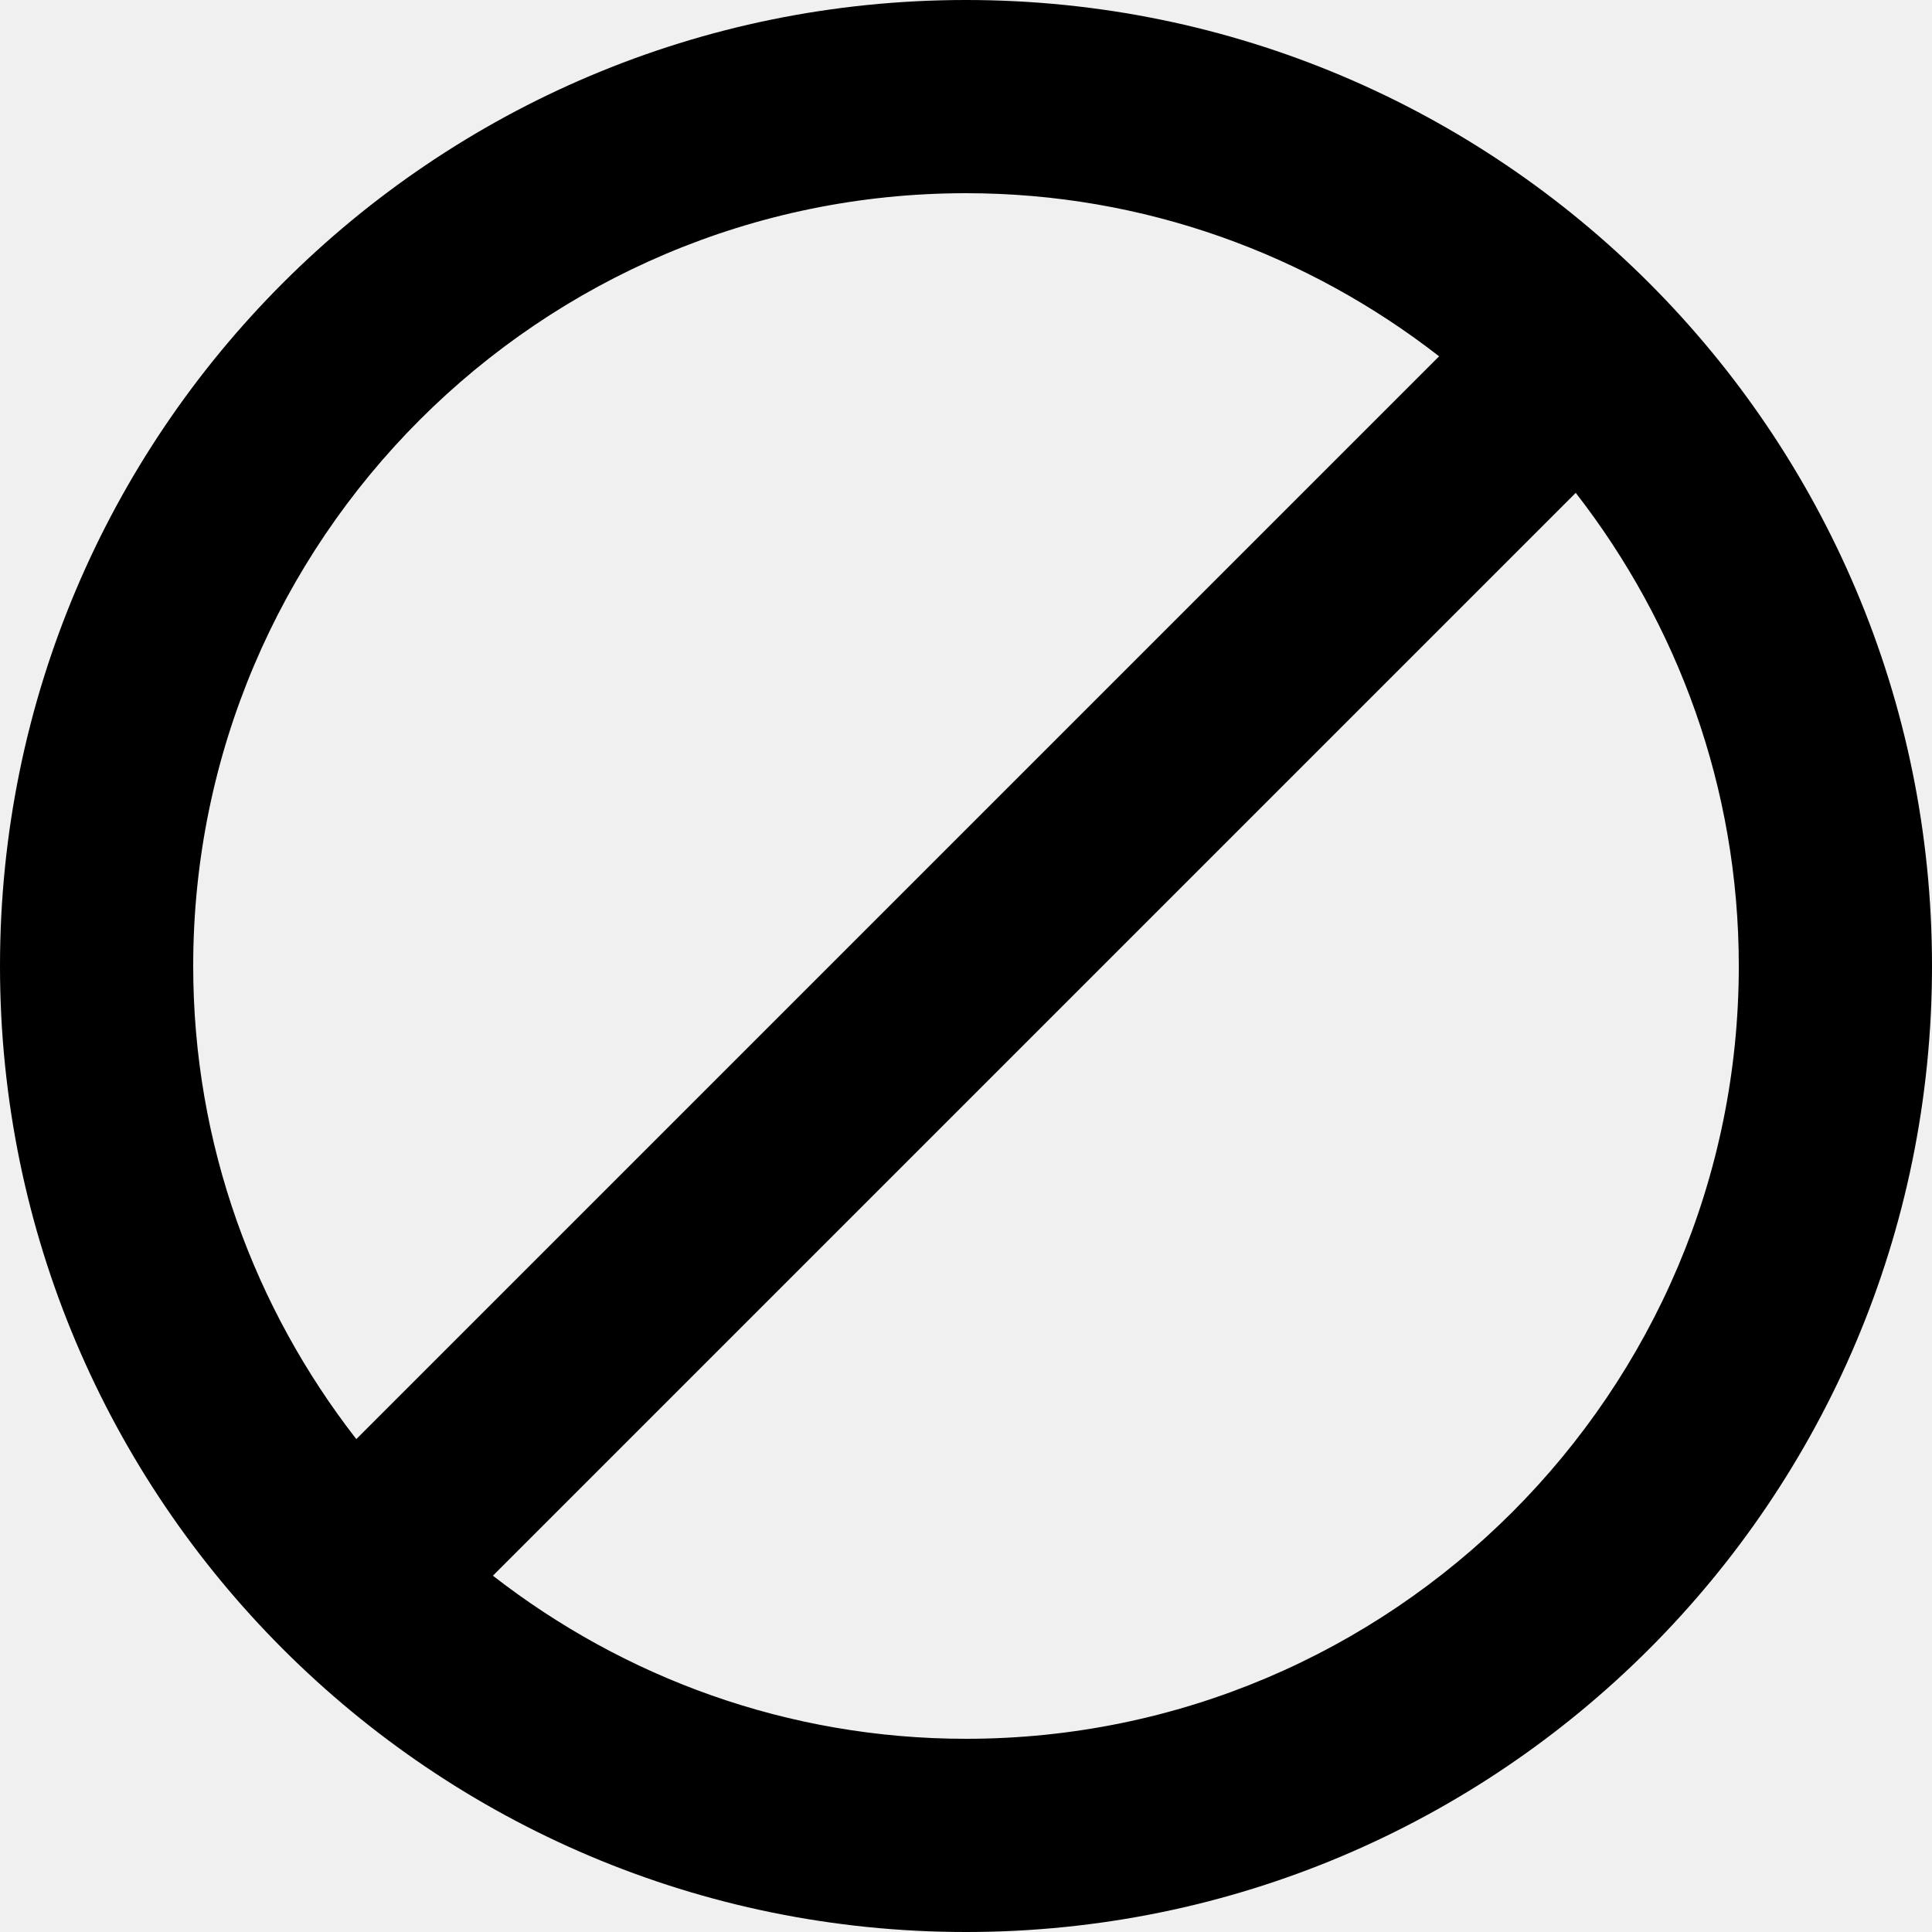
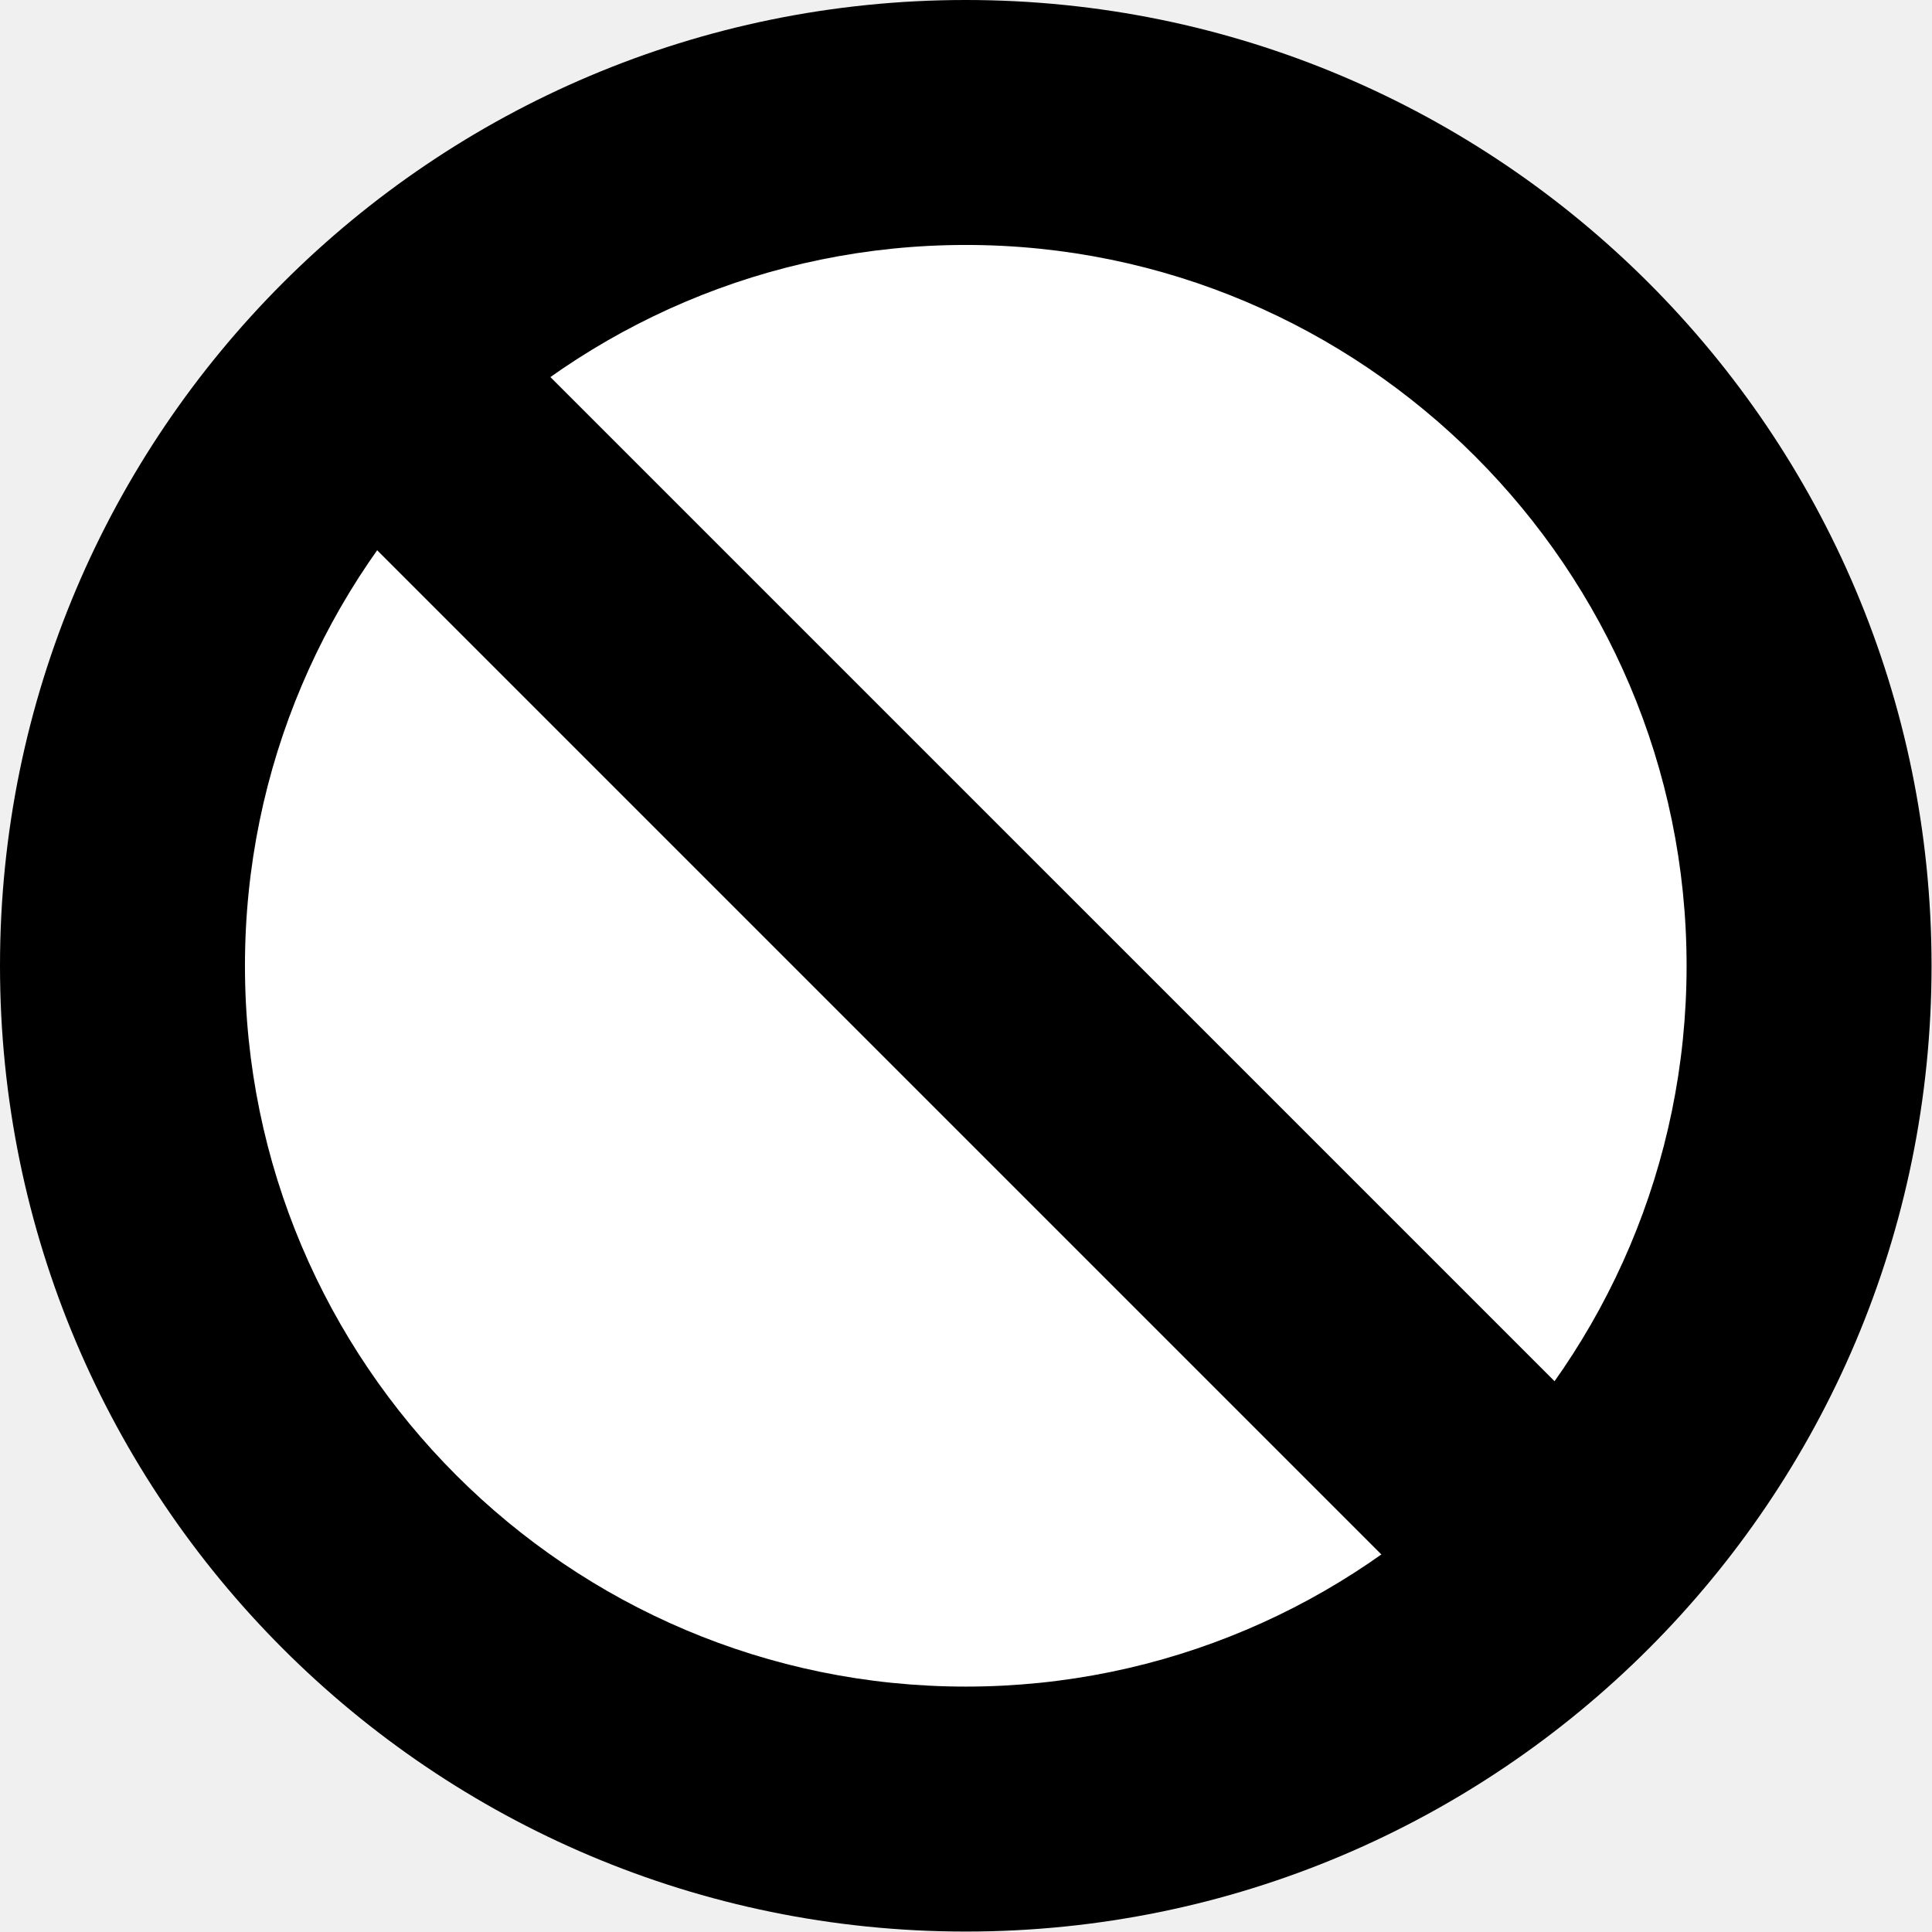
- <svg xmlns="http://www.w3.org/2000/svg" version="1.1" id="Capa_1" x="0px" y="0px" viewBox="0 0 40 40" style="enable-background:new 0 0 40 40;" xml:space="preserve" height="15" width="15">
-   <g id="no_1_">
-     <g>
-       <path d="M20,0C8.954,0,0,8.954,0,20c0,11.046,8.954,20,20,20c11.046,0,20-8.954,20-20C40,8.954,31.046,0,20,0z M4,20    c0-8.822,7.178-16,16-16c3.691,0,7.085,1.269,9.795,3.377L7.377,29.795C5.269,27.085,4,23.691,4,20z M20,36    c-3.691,0-7.085-1.269-9.795-3.377l22.419-22.419C34.731,12.915,36,16.309,36,20C36,28.823,28.823,36,20,36z" />
-     </g>
+ <svg xmlns="http://www.w3.org/2000/svg" version="1.1" id="Layer_1" x="0px" y="0px" viewBox="0 0 426.7 426.7" style="enable-background:new 0 0 426.7 426.7;" xml:space="preserve" height="15" width="15">
+   <style type="text/css">
+ 	.st0{fill:#FFFFFF;}
+ </style>
+   <path class="st0" d="M213,378c-91.5,0-166-74.5-166-166S121.5,46,213,46s166,74.5,166,166S304.5,378,213,378z" />
+   <g>
+     <path d="M213.3,0C95.5,0,0,95.5,0,213.3s95.5,213.3,213.3,213.3c117.8,0,213.3-95.5,213.3-213.3S331.1,0,213.3,0z M213.3,372.5   c-87.8,0-159.2-71.4-159.2-159.2S125.6,54.1,213.3,54.1s159.2,71.4,159.2,159.2S301.1,372.5,213.3,372.5z" />
+     <rect x="186.3" y="17.1" transform="matrix(0.7071 -0.7071 0.7071 0.7071 -88.3642 213.3302)" width="54.1" height="392.5" />
  </g>
-   <g>
- </g>
-   <g>
- </g>
-   <g>
- </g>
-   <g>
- </g>
-   <g>
- </g>
-   <g>
- </g>
-   <g>
- </g>
-   <g>
- </g>
-   <g>
- </g>
-   <g>
- </g>
-   <g>
- </g>
-   <g>
- </g>
-   <g>
- </g>
-   <g>
- </g>
-   <g>
- </g>
</svg>
